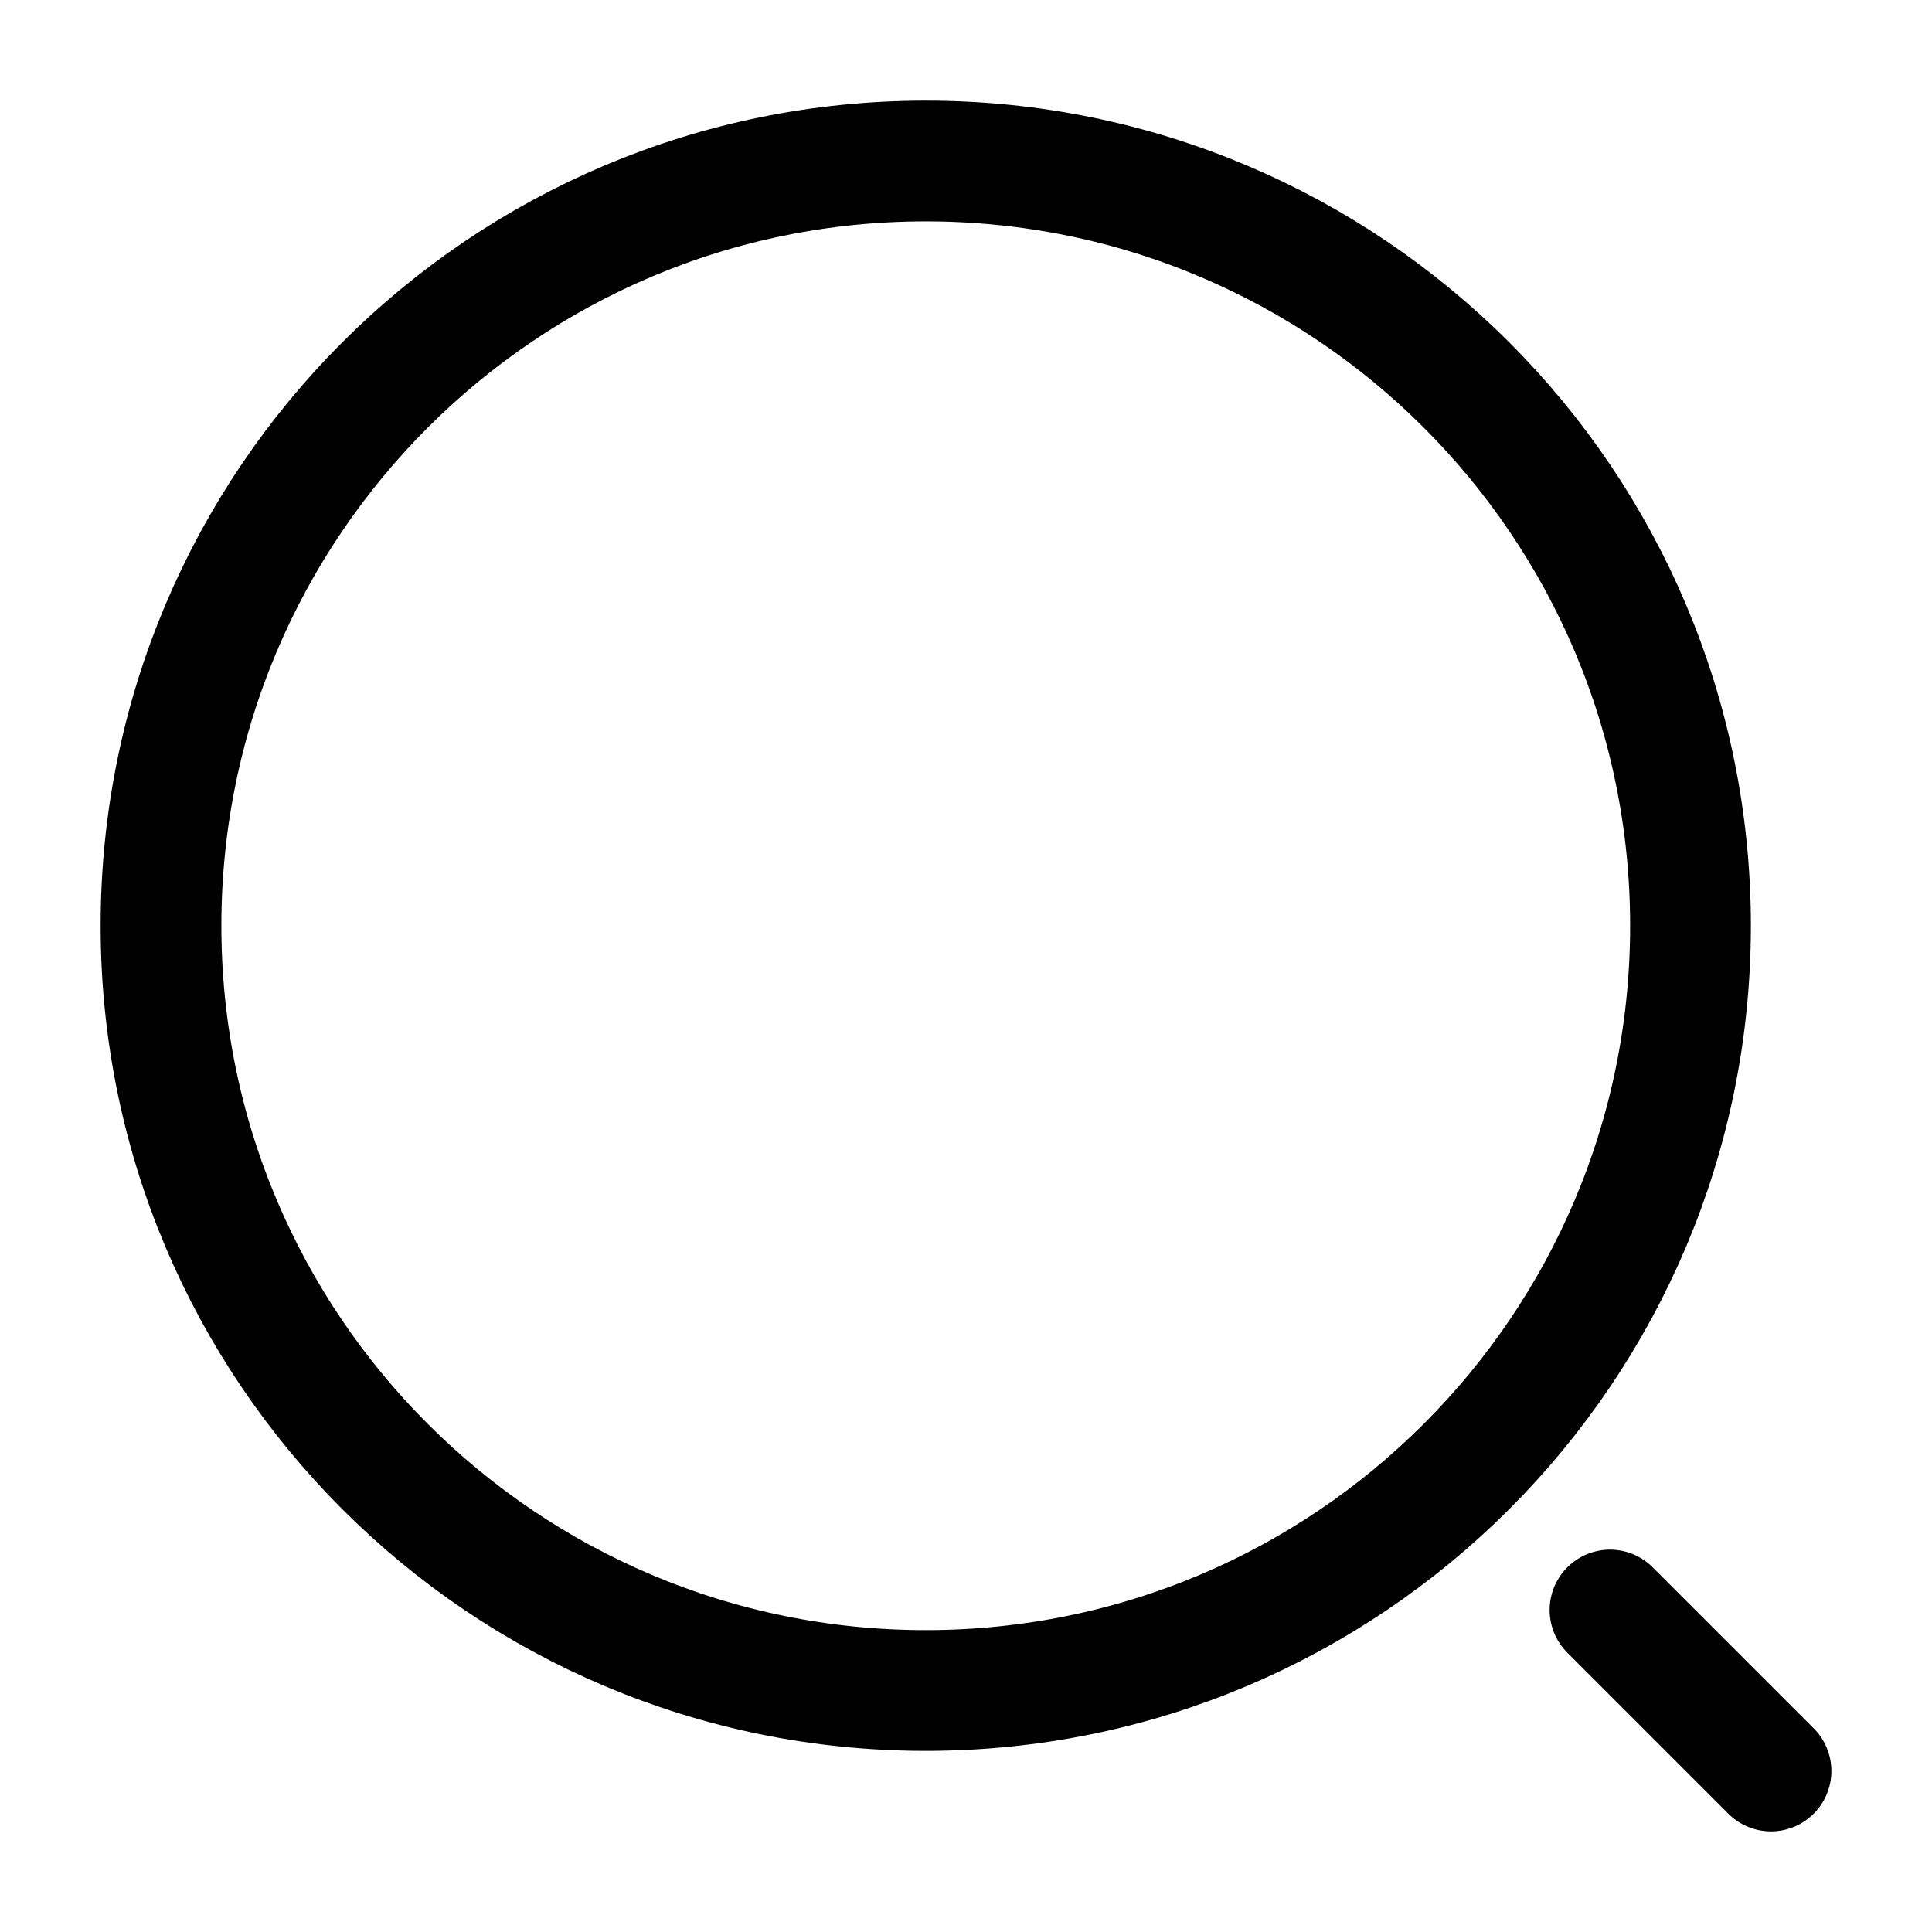
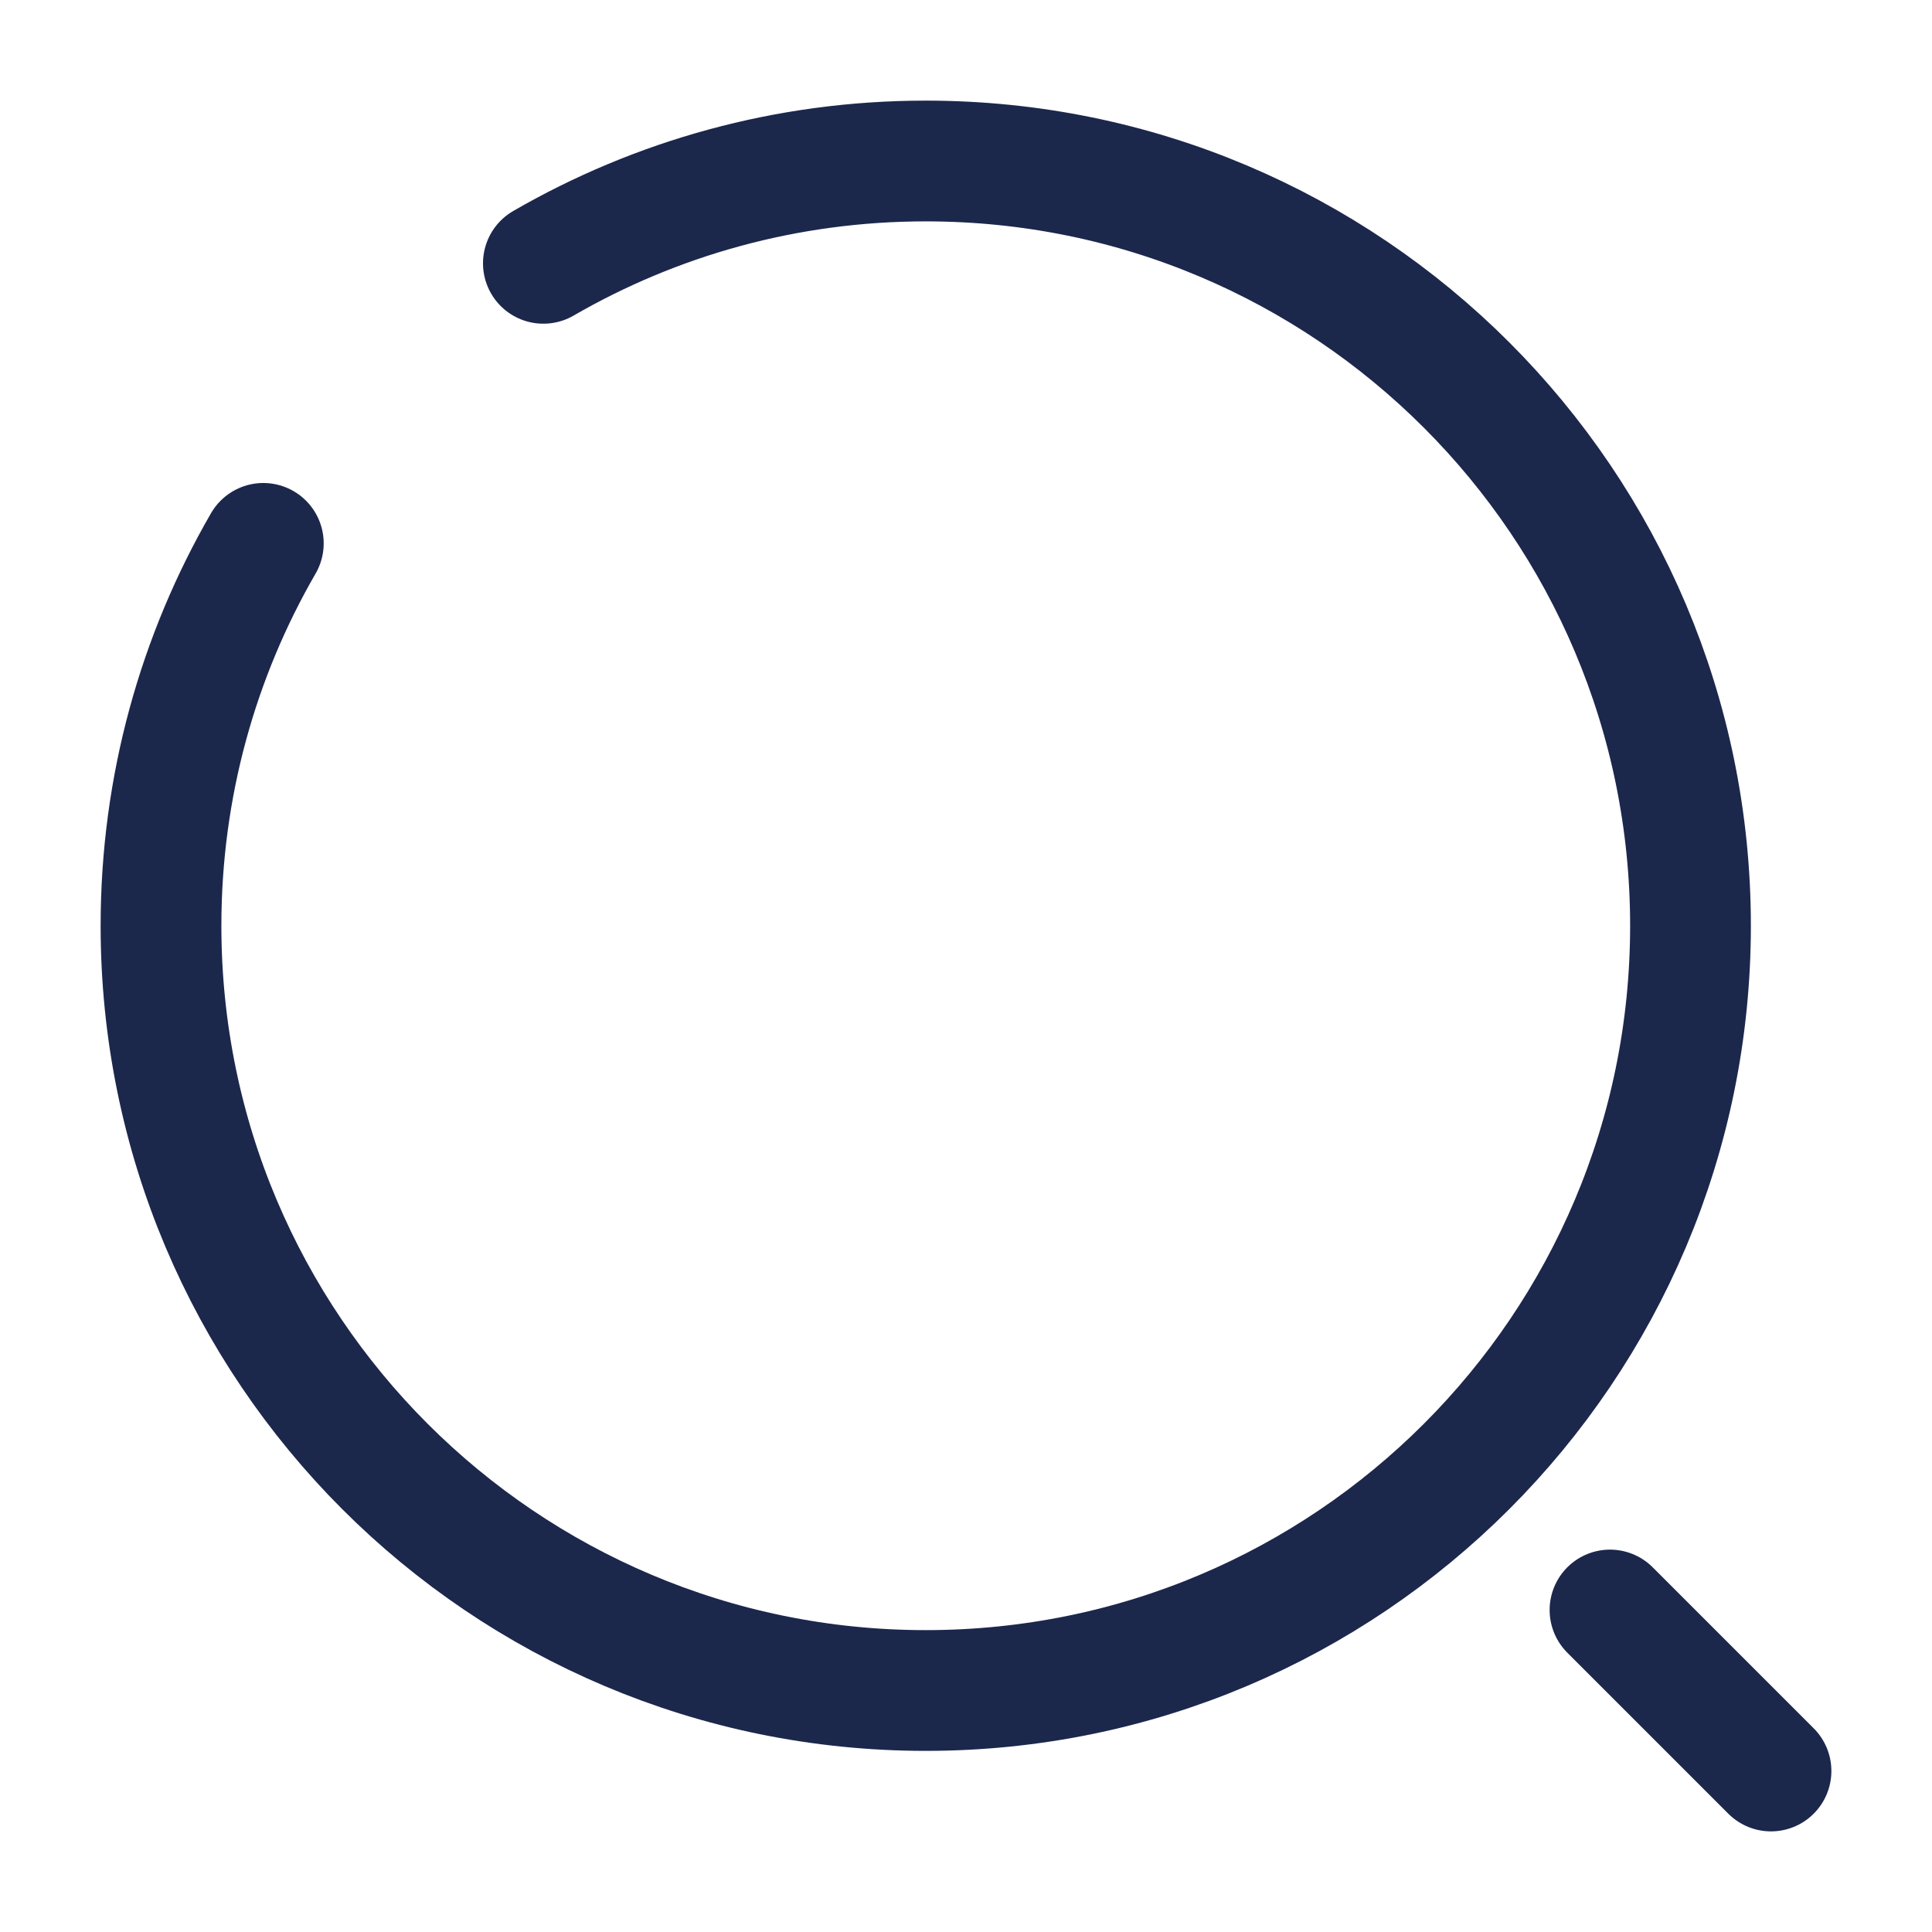
- <svg xmlns="http://www.w3.org/2000/svg" id="vuesax_linear_search-normal" data-name="vuesax/linear/search-normal" width="24" height="24" viewBox="0 0 24 24">
-   <g id="search-normal">
-     <path id="Vector" d="M19,9.5A9.5,9.5,0,1,1,9.5,0,9.5,9.5,0,0,1,19,9.5Z" transform="translate(2 2)" fill="none" stroke="#000" stroke-linecap="round" stroke-linejoin="round" stroke-width="1.5" />
-     <path id="Vector-2" data-name="Vector" d="M2,2,0,0" transform="translate(20 20)" fill="none" stroke="#000" stroke-linecap="round" stroke-linejoin="round" stroke-width="1.5" />
-     <path id="Vector-3" data-name="Vector" d="M0,0H24V24H0Z" fill="none" opacity="0" />
+ <svg xmlns="http://www.w3.org/2000/svg" viewBox="0 0 24 24" fill="none">
+   <g id="SVGRepo_bgCarrier" stroke-width="0" />
+   <g id="SVGRepo_tracerCarrier" stroke-linecap="round" stroke-linejoin="round" />
+   <g id="SVGRepo_iconCarrier">
+     <path d="M20 20L22 22" stroke="#1C274C" stroke-width="1.5" stroke-linecap="round" />
+     <path d="M6.75 3.271C8.147 2.463 9.77 2 11.5 2C16.747 2 21 6.253 21 11.5C21 16.747 16.747 21 11.5 21C6.253 21 2 16.747 2 11.5C2 9.77 2.463 8.147 3.271 6.75" stroke="#1C274C" stroke-width="1.5" stroke-linecap="round" />
  </g>
</svg>
